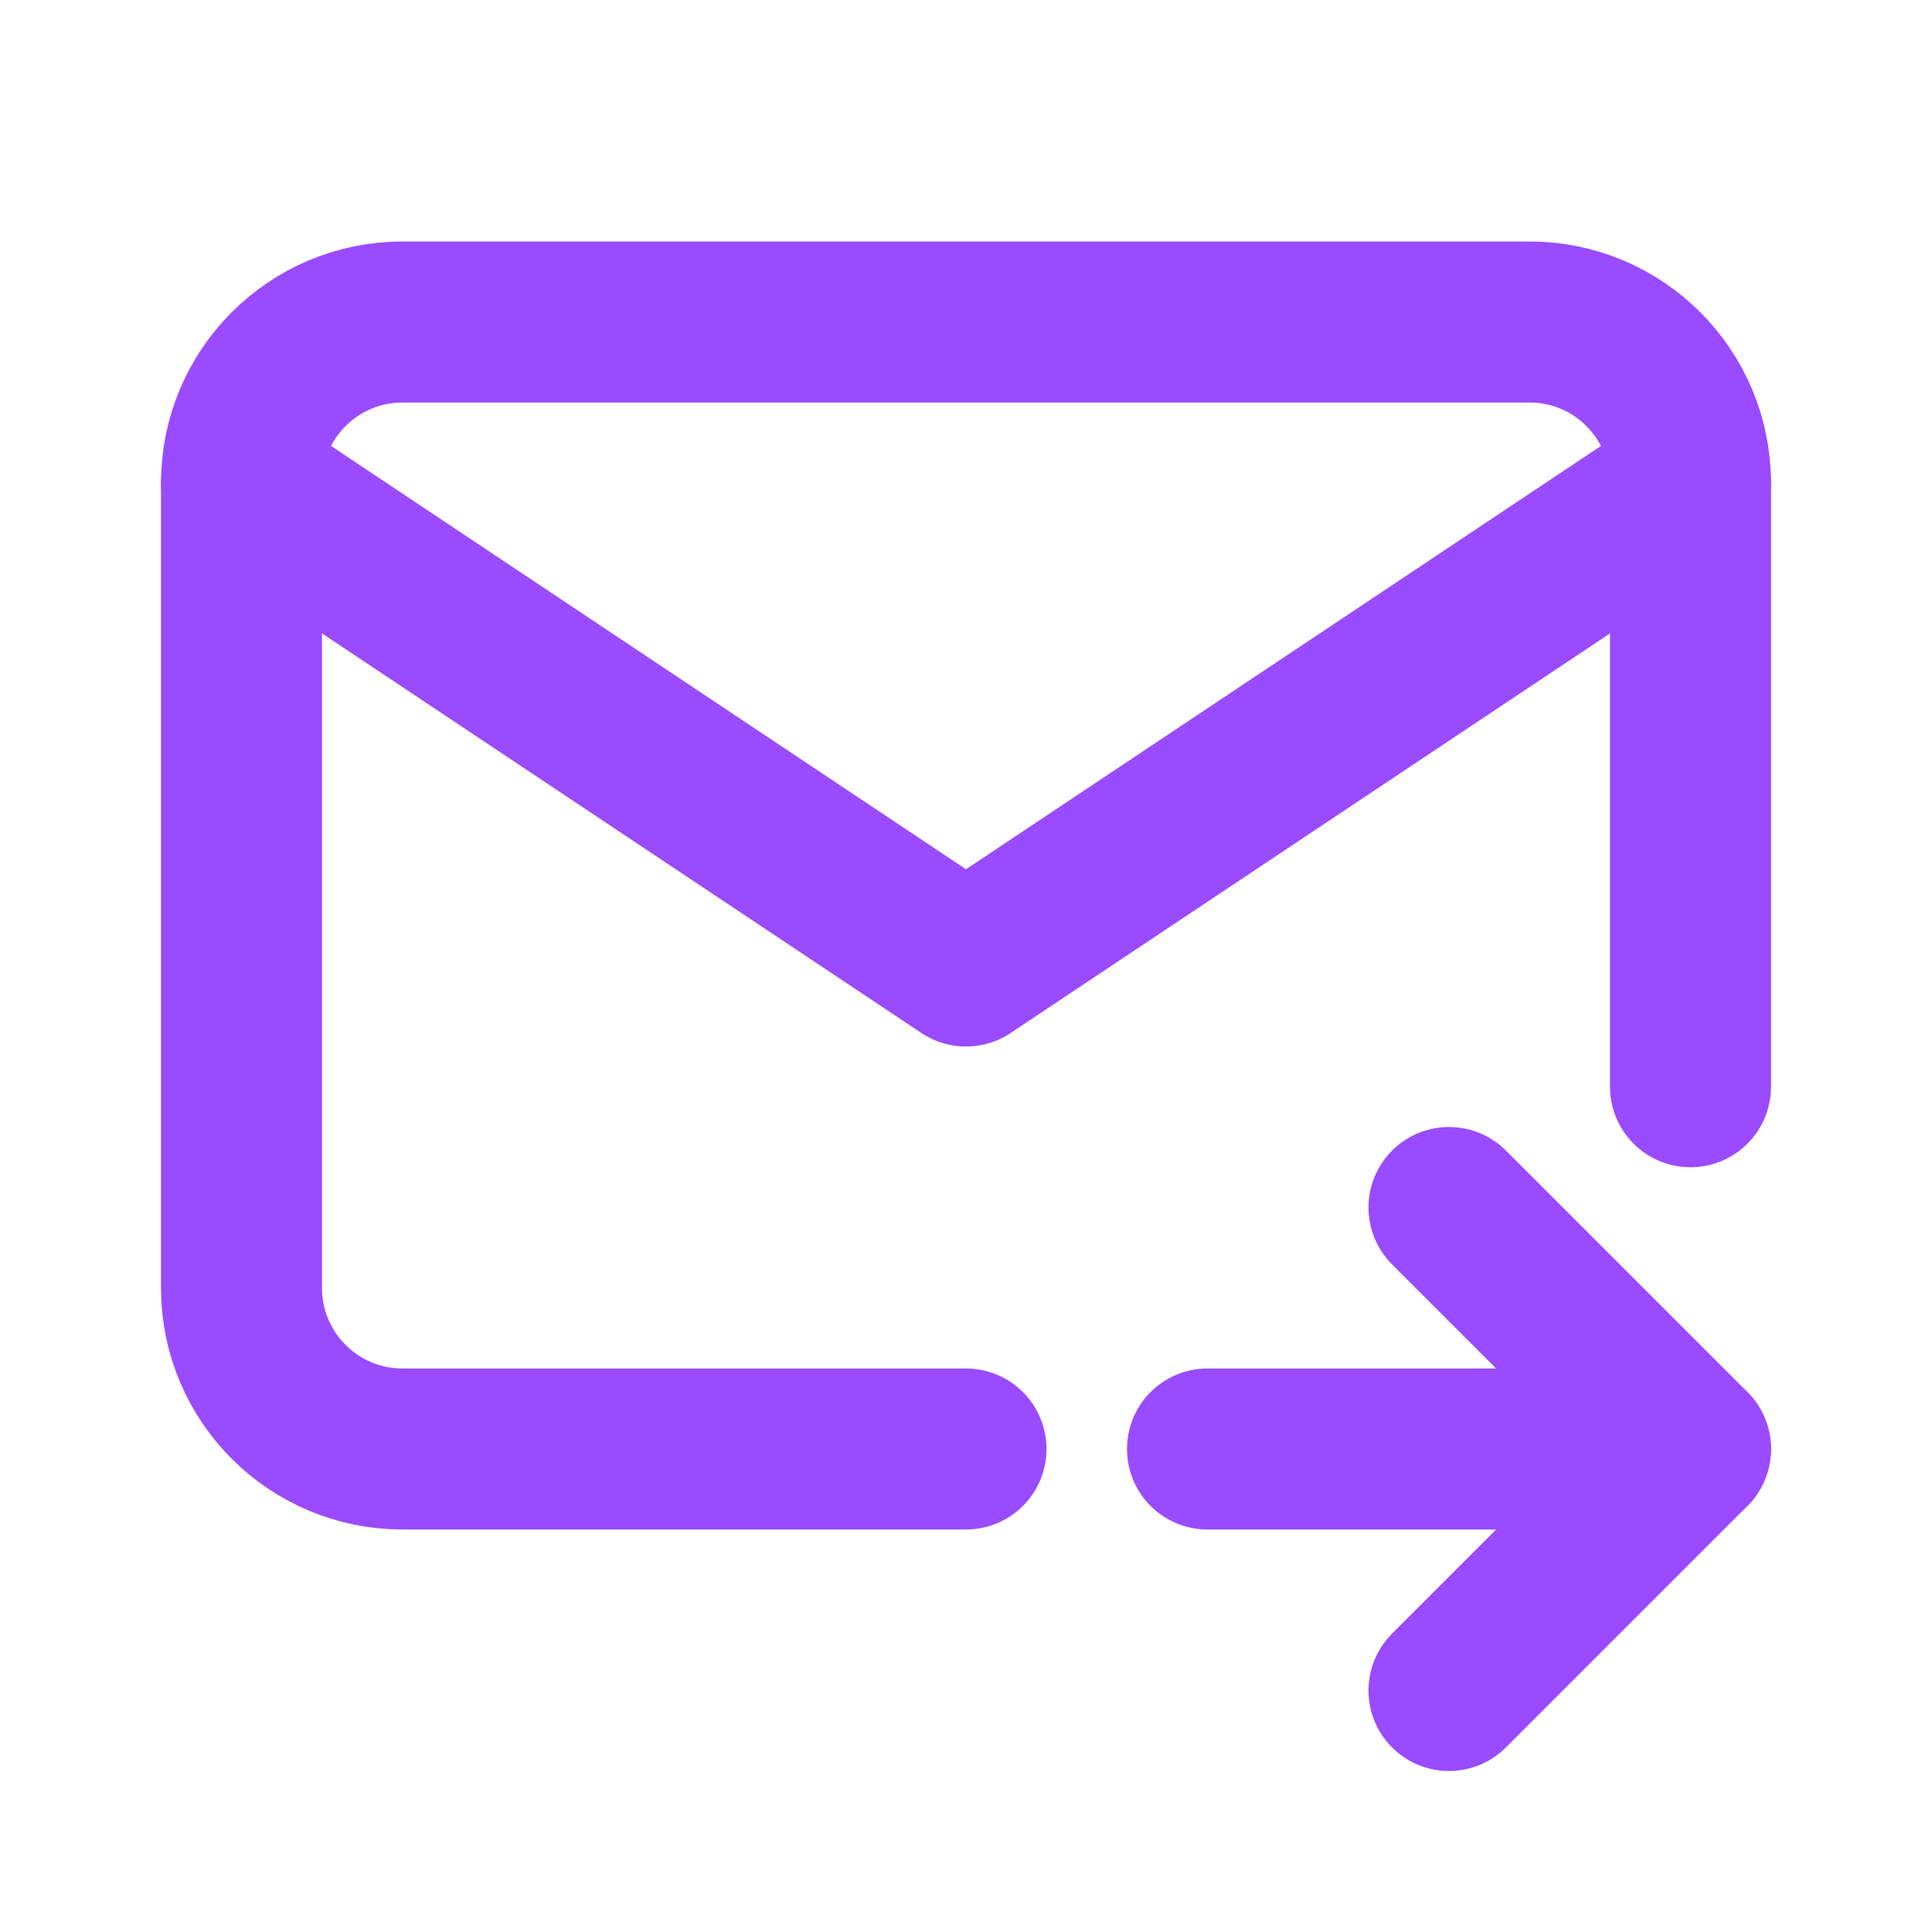
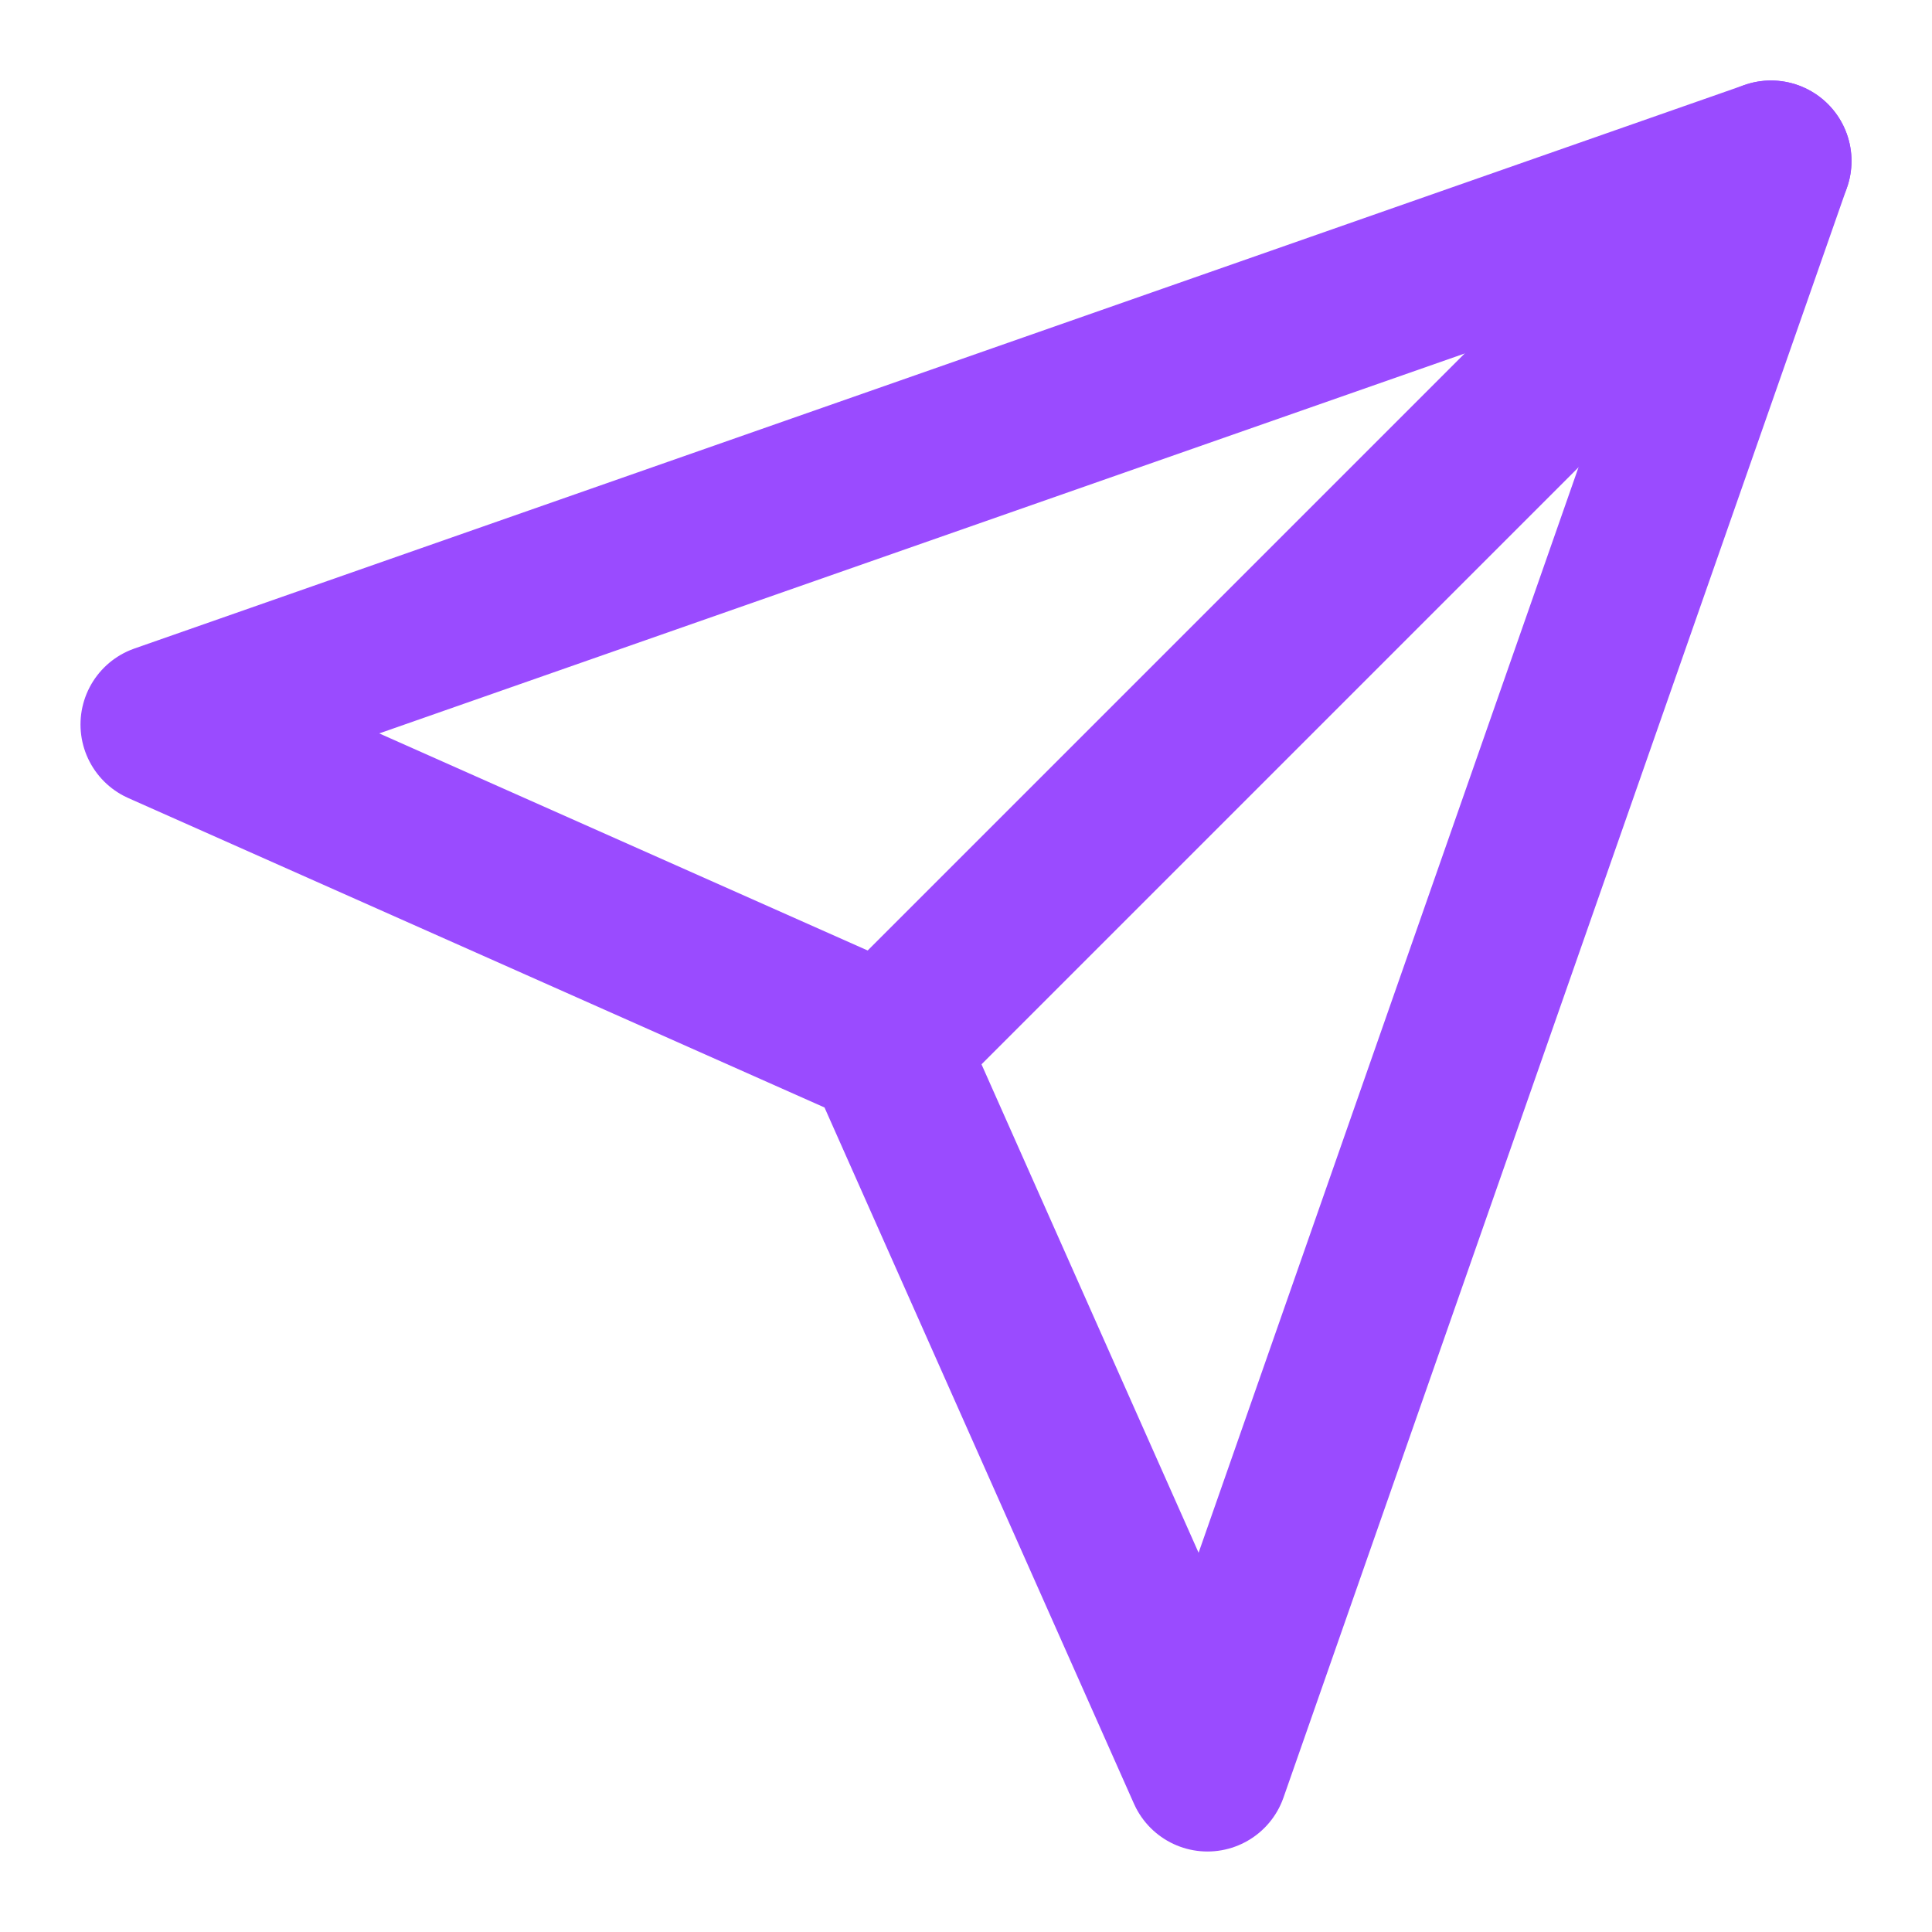
- <svg xmlns="http://www.w3.org/2000/svg" viewBox="0 0 24 24" fill="none" stroke="#9A4BFF" stroke-linecap="round" stroke-linejoin="round" width="45" height="45" stroke-width="2">
-   <path d="M12 18h-7a2 2 0 0 1 -2 -2v-10a2 2 0 0 1 2 -2h14a2 2 0 0 1 2 2v7.5" />
-   <path d="M3 6l9 6l9 -6" />
-   <path d="M15 18h6" />
-   <path d="M18 15l3 3l-3 3" />
+ <svg xmlns="http://www.w3.org/2000/svg" width="24" height="24" fill="none" stroke="#9A4BFF" stroke-width="2" stroke-linecap="round" stroke-linejoin="round" class="feather feather-send">
+   <line x1="22" y1="2" x2="11" y2="13" />
+   <polygon points="22 2 15 22 11 13 2 9 22 2" />
</svg>
